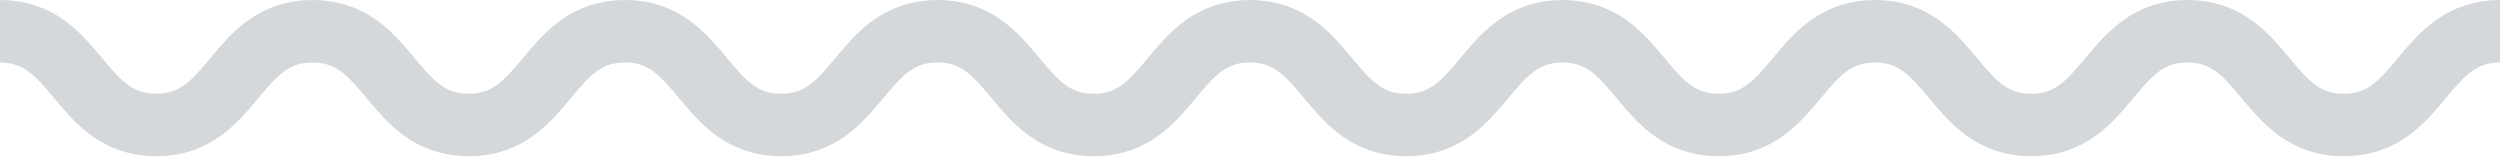
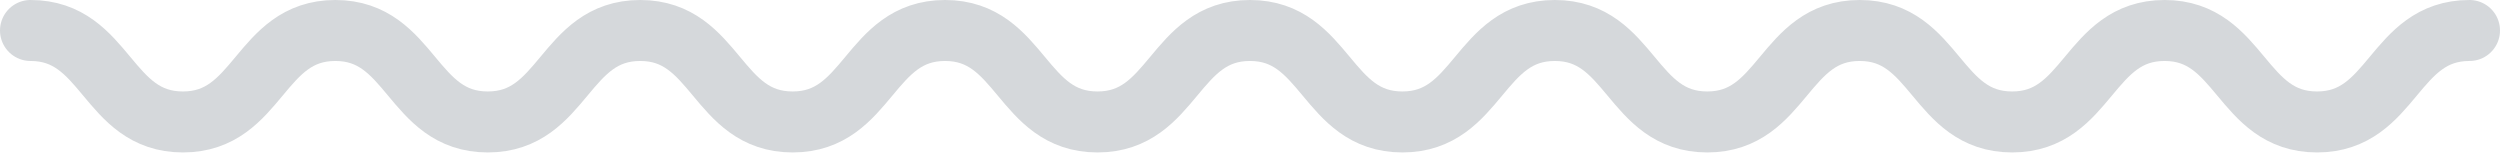
- <svg xmlns="http://www.w3.org/2000/svg" width="800px" height="50px" viewBox="0 0 800 50" version="1.1">
-   <g id="Symbols" stroke="none" stroke-width="1" fill="none" fill-rule="evenodd">
-     <g class="squiggle-stroke" id="Squiggle" transform="translate(0, 10)" stroke="#D5D8DB" stroke-width="20">
-       <path d="M0,0 C25,0 25,30 50,30 C74.997,30 74.997,0 99.994,0 C124.993,0 124.993,30 149.992,30 C174.99,30 174.99,0 199.988,0 C224.986,0 224.986,30 249.984,30 C274.983,30 274.983,0 299.982,0 C324.982,0 324.982,30 349.982,30 C374.983,30 374.983,0 399.983,0 C424.983,0 424.983,30 449.983,30 C474.984,30 474.984,0 499.984,0 C524.984,0 524.984,30 549.983,30 C574.983,30 574.983,0 599.983,0 C624.984,0 624.984,30 649.985,30 C674.985,30 674.985,0 699.985,0 C724.989,0 724.989,30 749.993,30 C774.996,30 774.996,0 800,0" id="Wave" />
+ <svg xmlns="http://www.w3.org/2000/svg" width="820px" height="50px" viewBox="0 0 820 50" version="1.1">
+   <g id="Symbols" stroke="none" stroke-width="1" fill="none" fill-rule="evenodd" stroke-linecap="round">
+     <g id="ZigZag" transform="translate(10, 10)" stroke="#D5D8DB" stroke-width="20">
+       <path d="M0,0 C25,0 25,30 50,30 C74.997,30 74.997,0 99.994,0 C124.993,0 124.993,30 149.992,30 C174.99,30 174.99,0 199.988,0 C224.986,0 224.986,30 249.984,30 C274.983,30 274.983,0 299.982,0 C324.982,0 324.982,30 349.982,30 C374.983,30 374.983,0 399.983,0 C424.983,0 424.983,30 449.983,30 C474.984,30 474.984,0 499.984,0 C524.984,0 524.984,30 549.983,30 C574.983,30 574.983,0 599.983,0 C624.984,0 624.984,30 649.985,30 C674.985,30 674.985,0 699.985,0 C724.989,0 724.989,30 749.993,30 C774.996,30 774.996,0 800,0" />
    </g>
  </g>
</svg>
